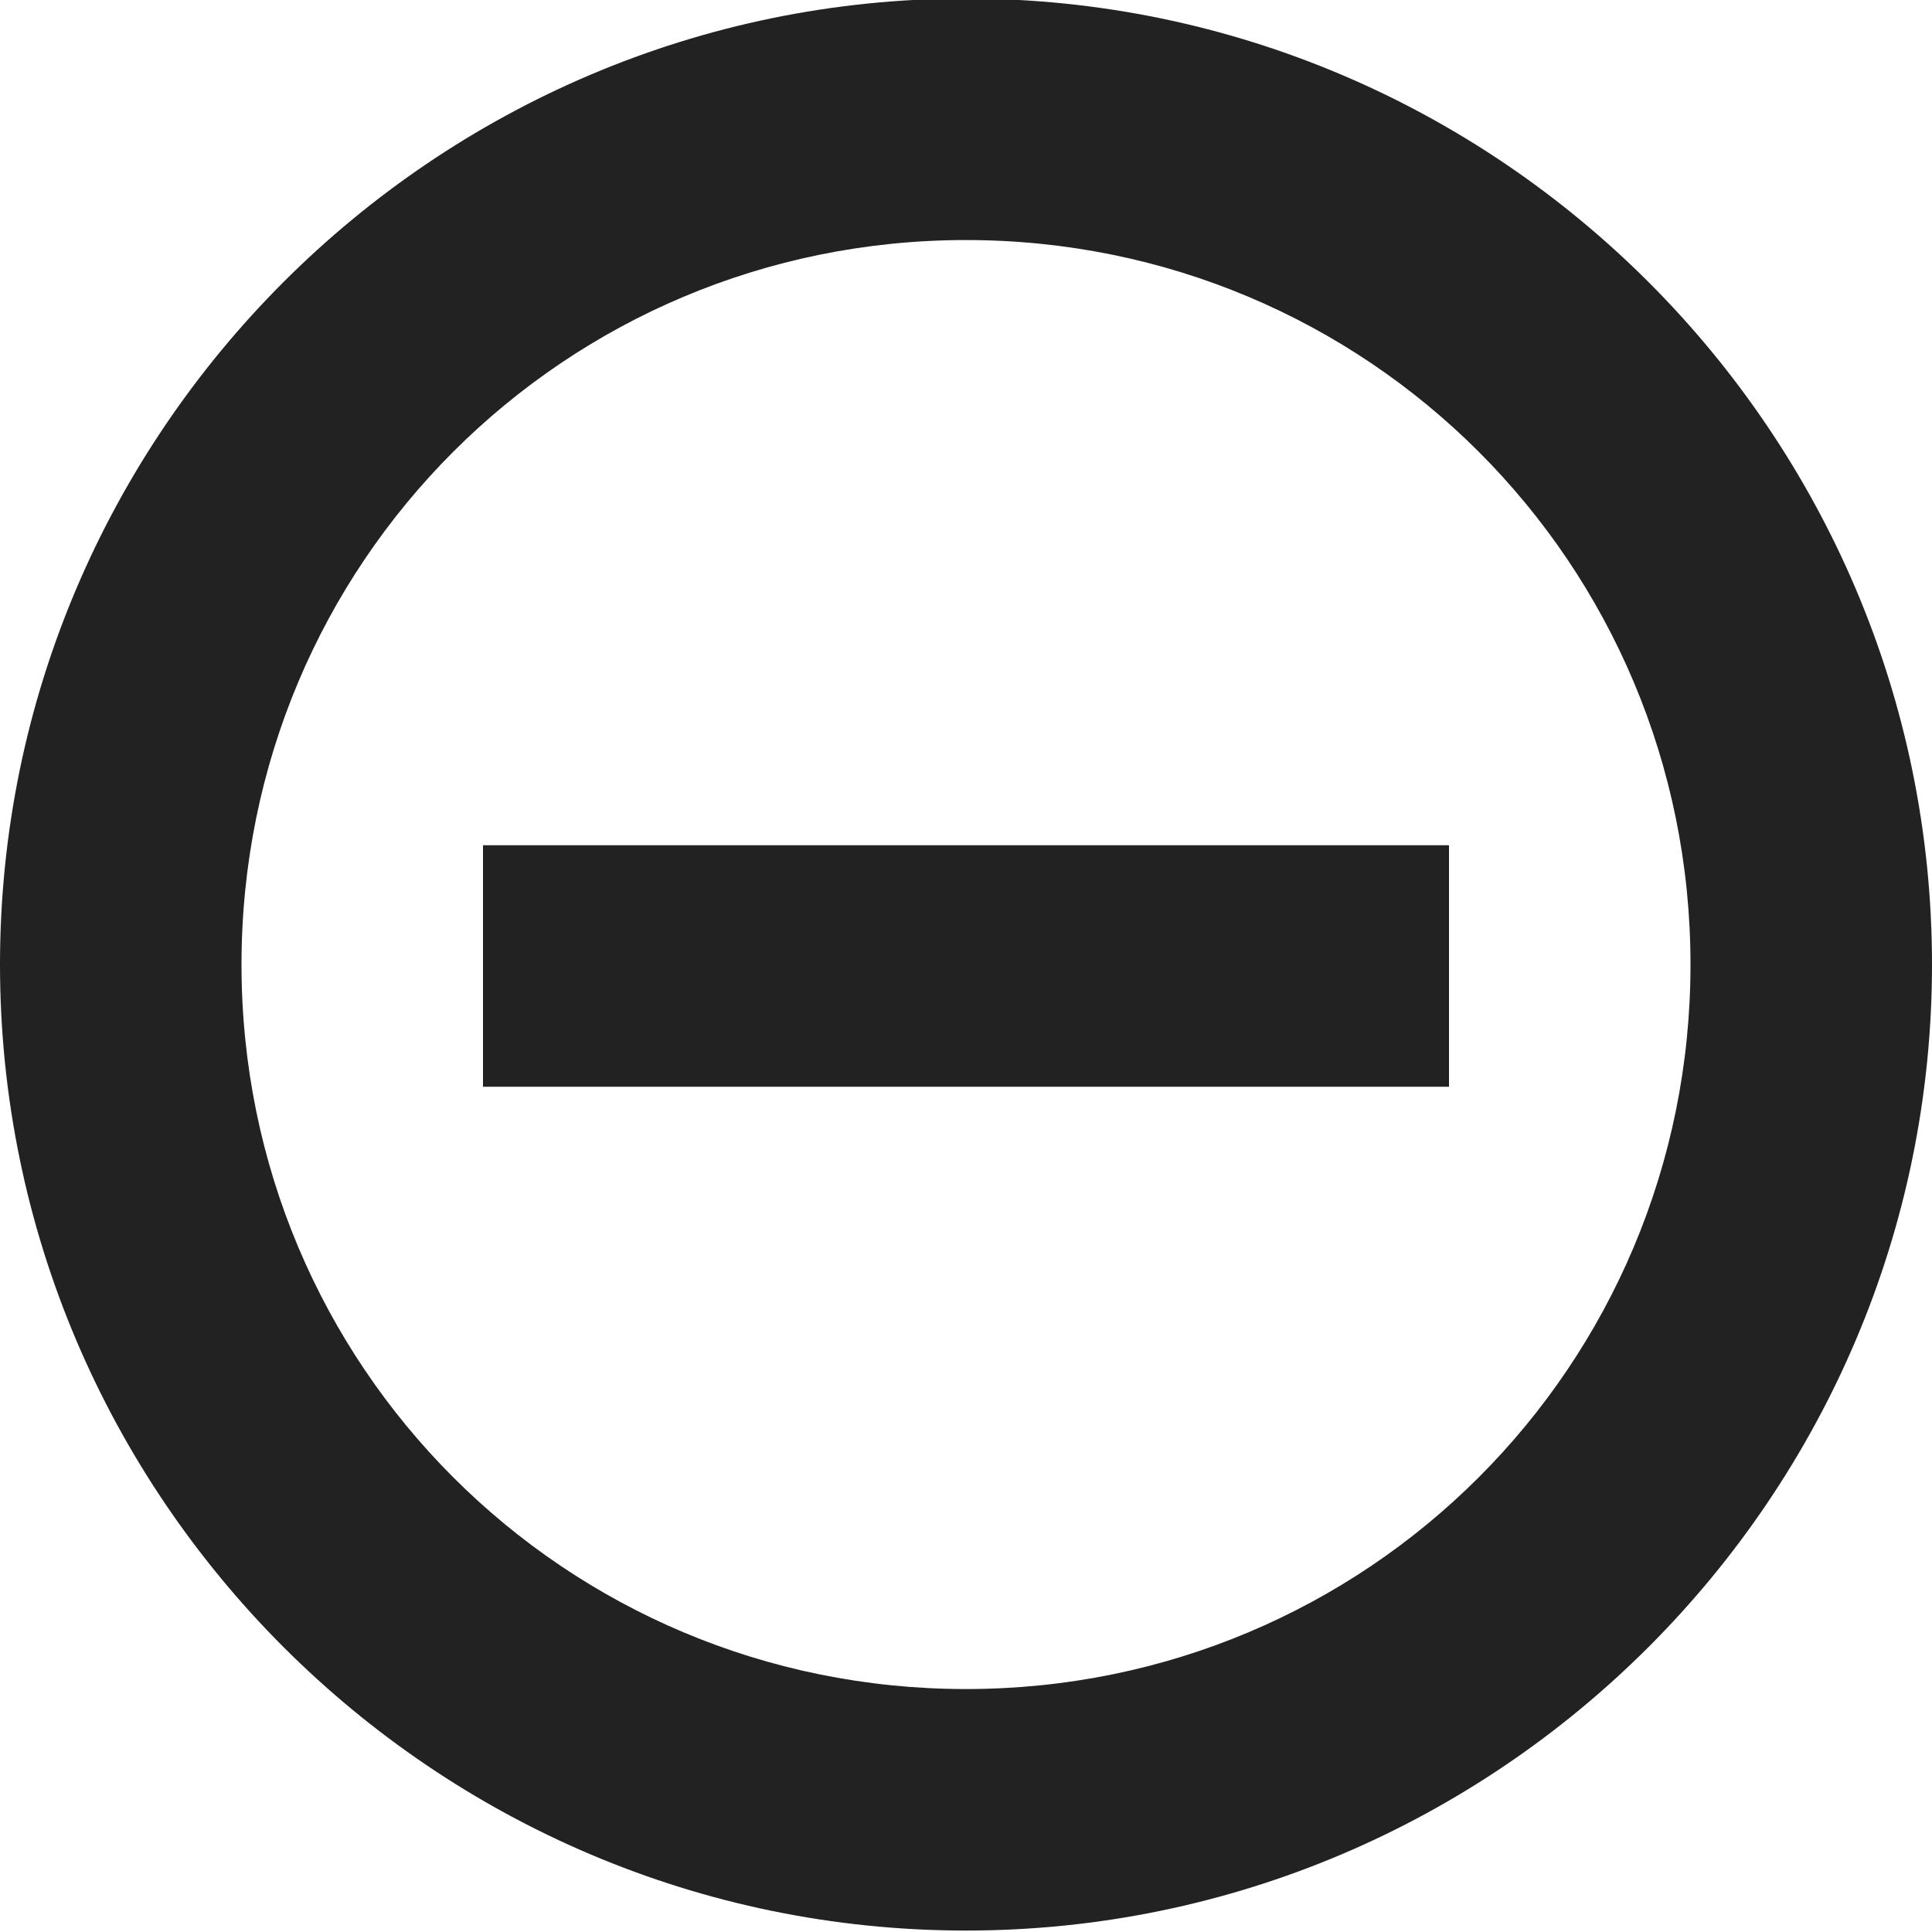
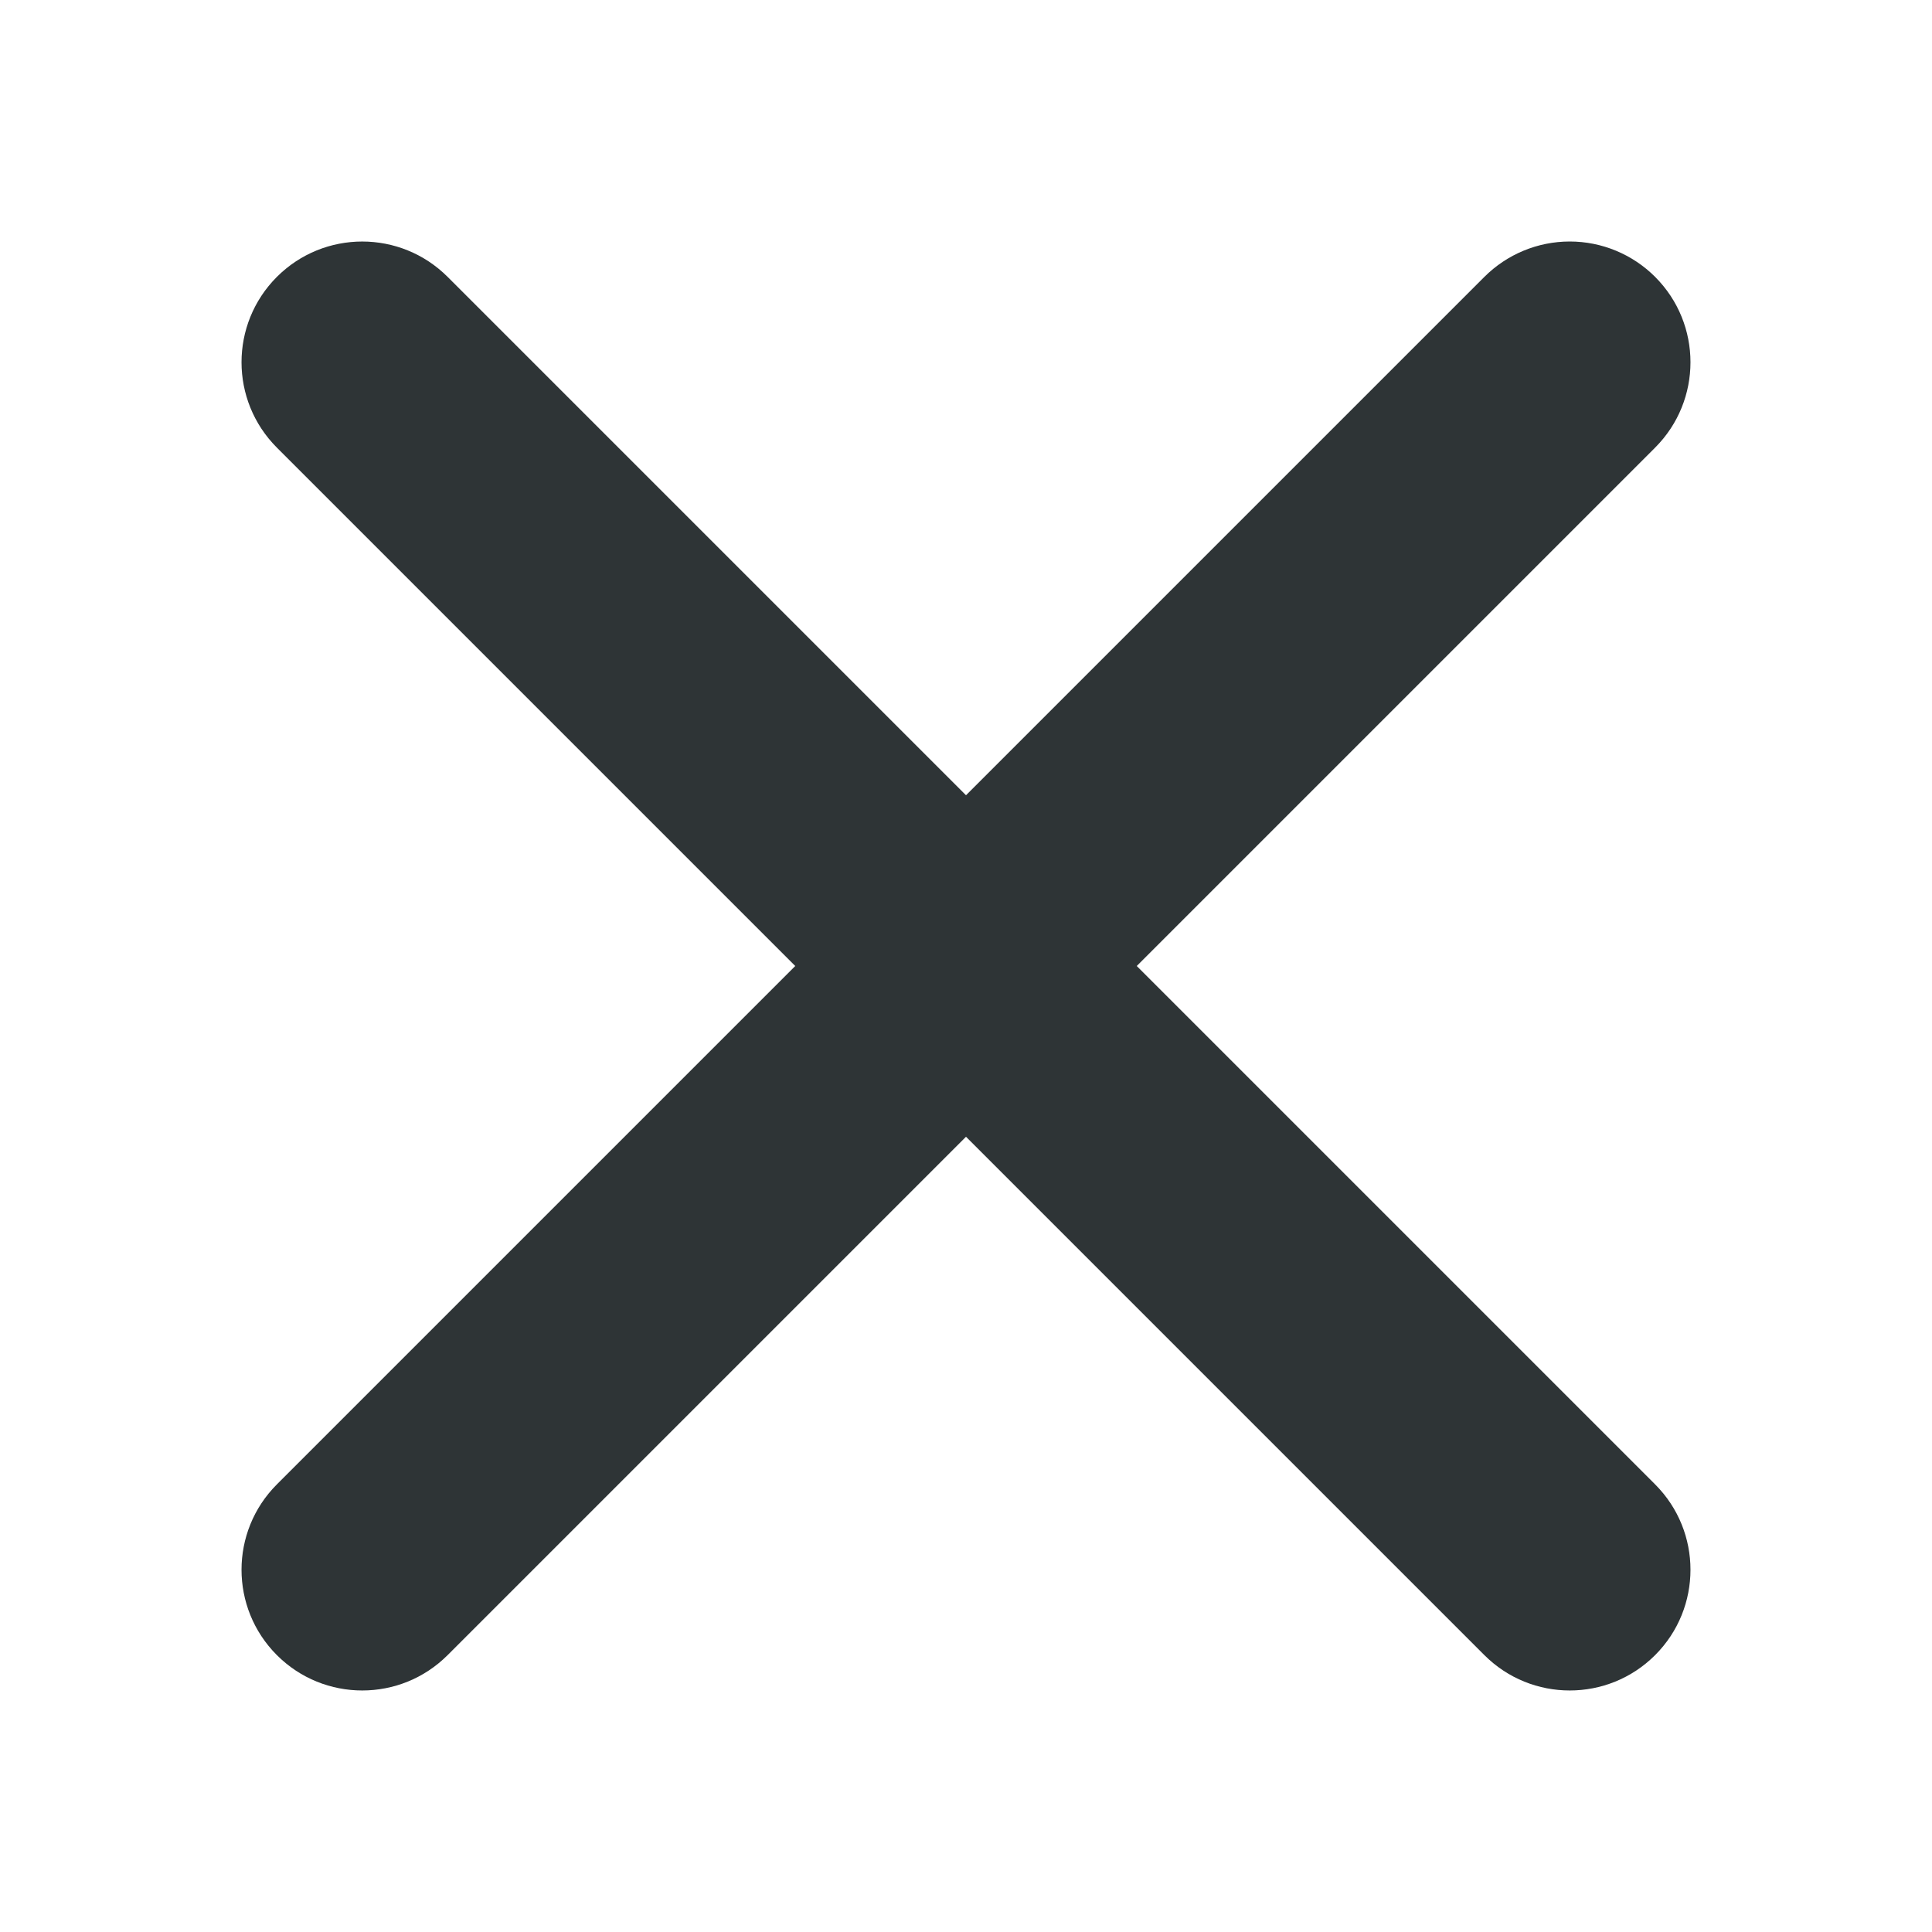
- <svg xmlns="http://www.w3.org/2000/svg" height="16px" viewBox="0 0 16 16" width="16px">
-   <g fill="#222222">
-     <path d="m 4 7 h 8 v 2 h -8 z m 0 0" />
-     <path d="m 8 -0.012 c -4.406 0 -8 3.594 -8 8 s 3.594 8 8 8 s 8 -3.594 8 -8 s -3.594 -8 -8 -8 z m 0 2 c 3.324 0 6 2.676 6 6 s -2.676 6 -6 6 s -6 -2.676 -6 -6 s 2.676 -6 6 -6 z m 0 0" />
-   </g>
+ <svg xmlns="http://www.w3.org/2000/svg" viewBox="0 0 16 16" preserveAspectRatio="xMidYMid meet" width="16" height="16" version="1.1" id="svg1">
+   <defs id="defs1" />
+   <path style="baseline-shift:baseline;display:inline;overflow:visible;vector-effect:none;fill:#2e3436;stroke-linecap:round;stroke-linejoin:round;enable-background:accumulate;stop-color:#000000;stop-opacity:1;opacity:1" d="M 13,2 A 1,1 0 0 0 12.293,2.293 L 8,6.586 3.707,2.293 a 1,1 0 0 0 -1.414,0 1,1 0 0 0 0,1.414 L 6.586,8 2.293,12.293 a 1,1 0 0 0 0,1.414 1,1 0 0 0 1.414,0 L 8,9.414 12.293,13.707 a 1,1 0 0 0 1.414,0 1,1 0 0 0 0,-1.414 L 9.414,8 13.707,3.707 a 1,1 0 0 0 0,-1.414 A 1,1 0 0 0 13,2 Z" id="path0" />
</svg>
